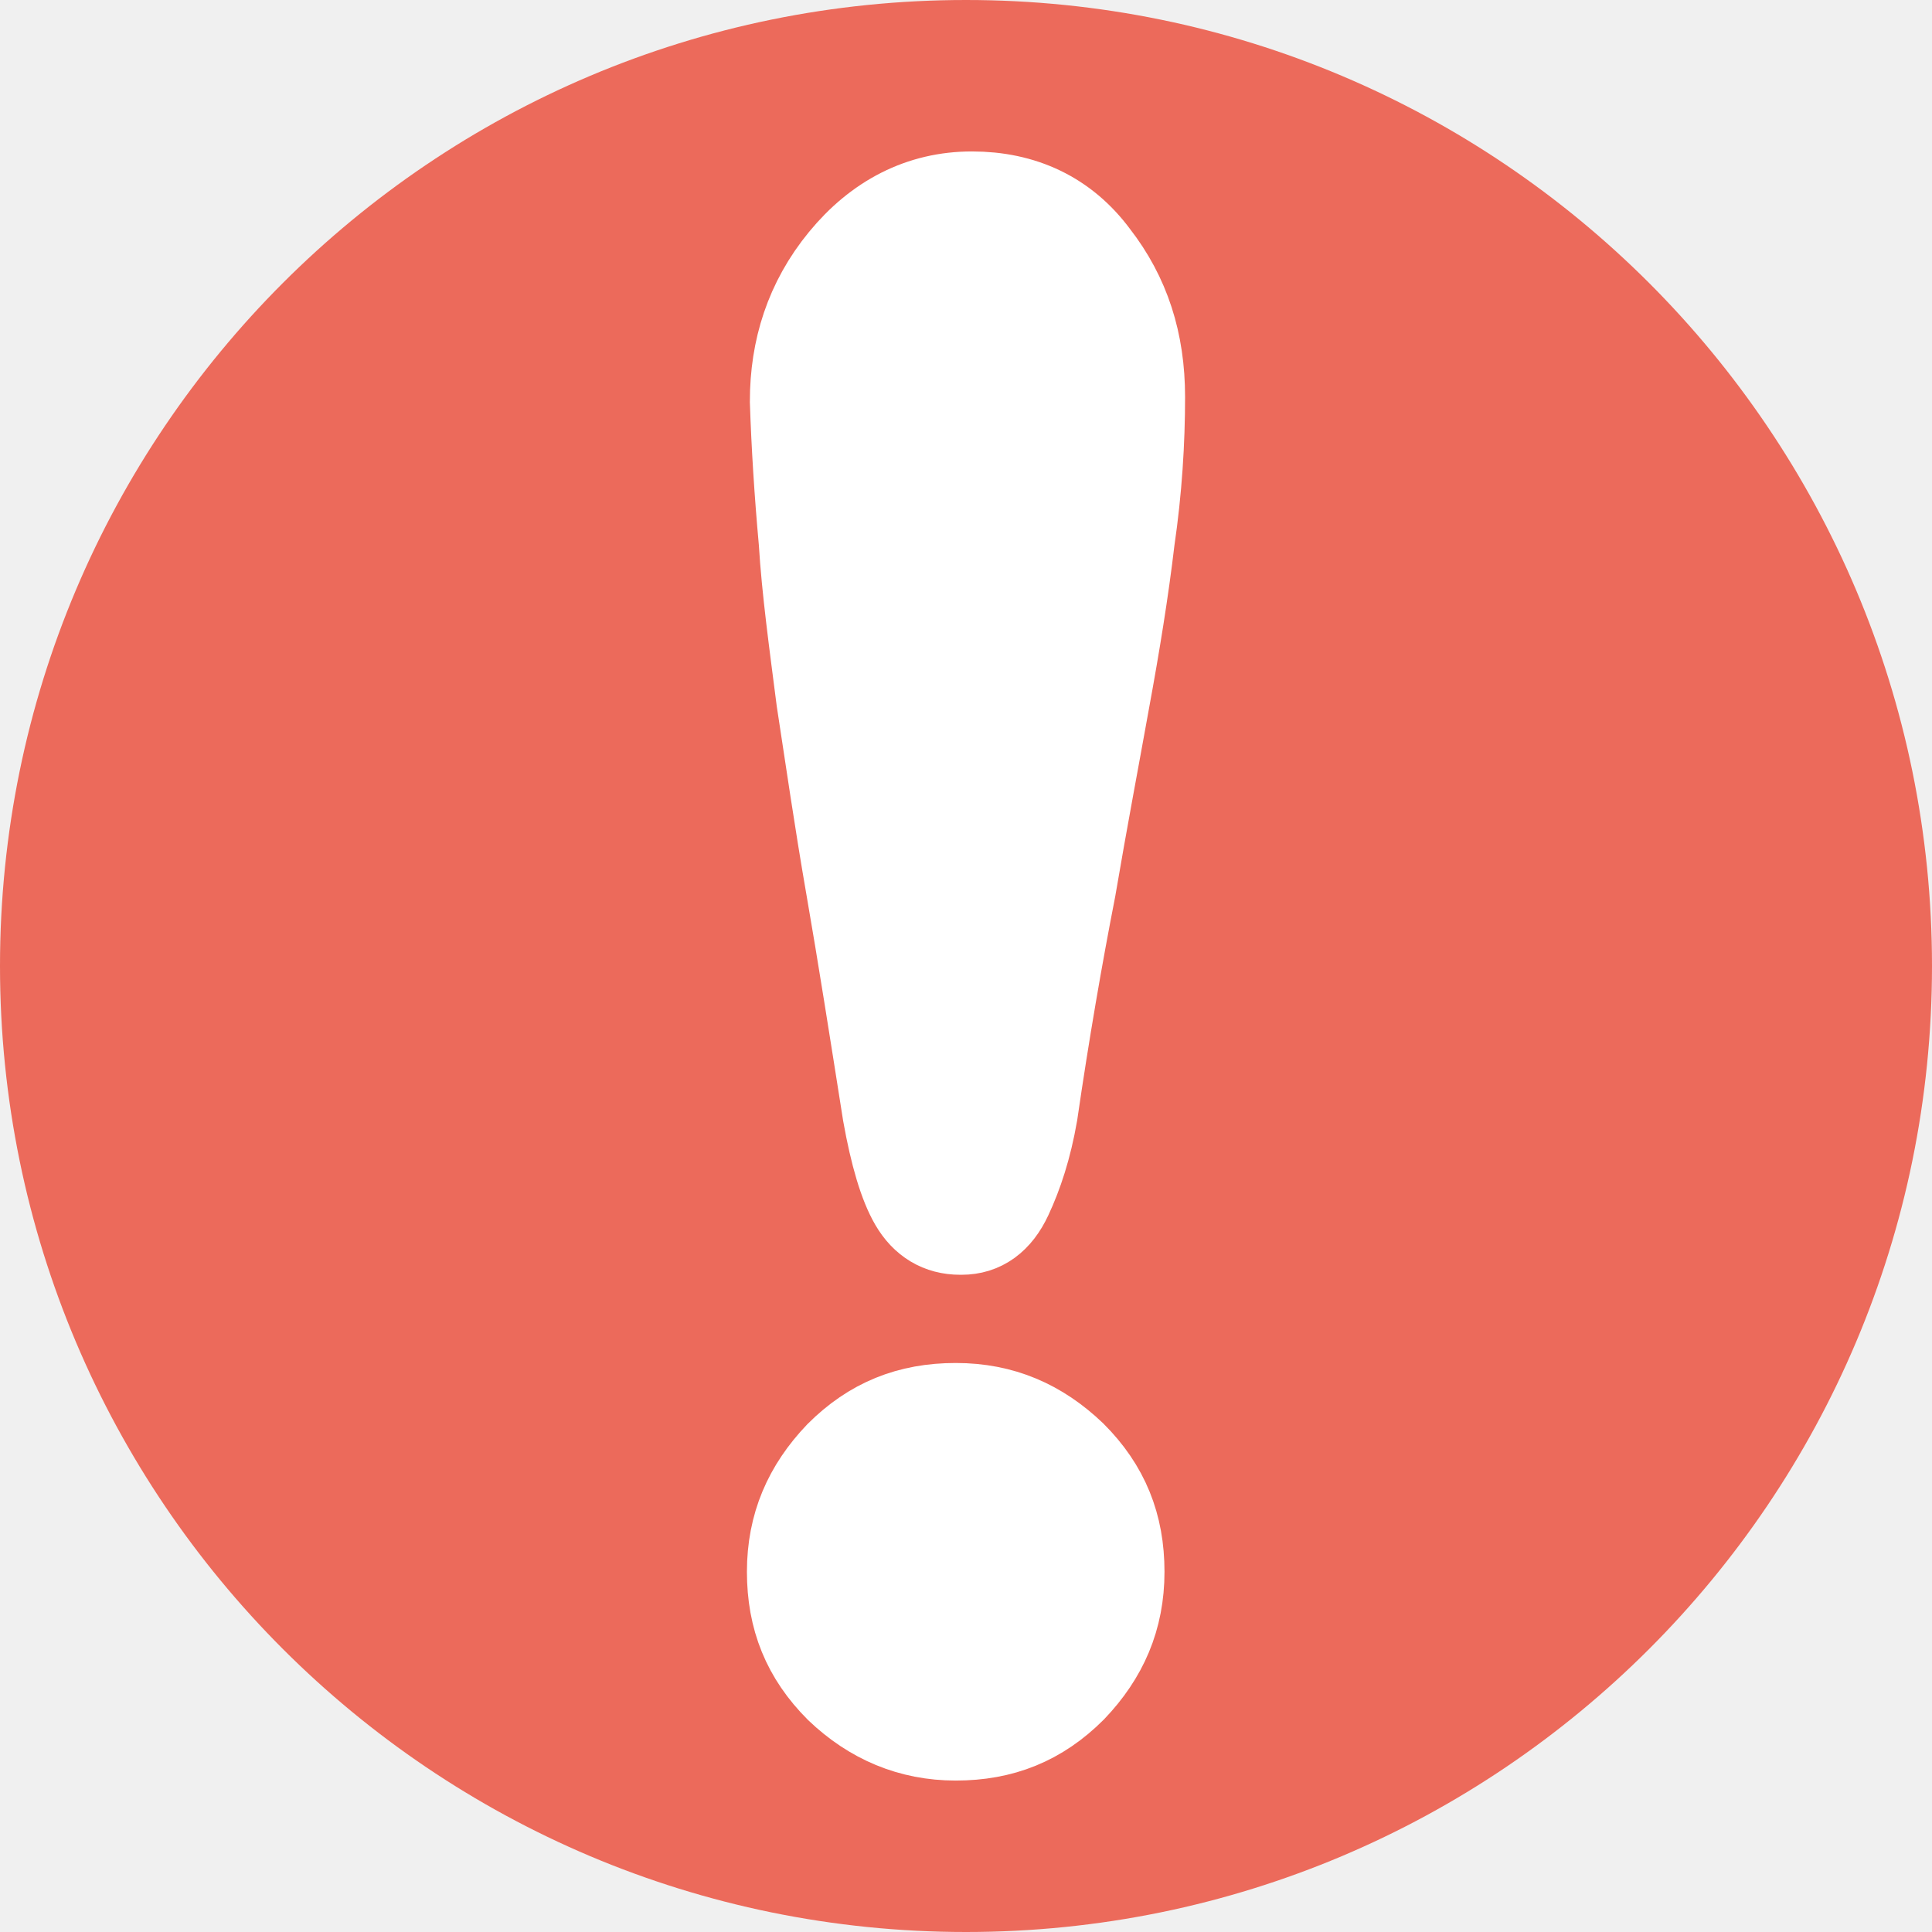
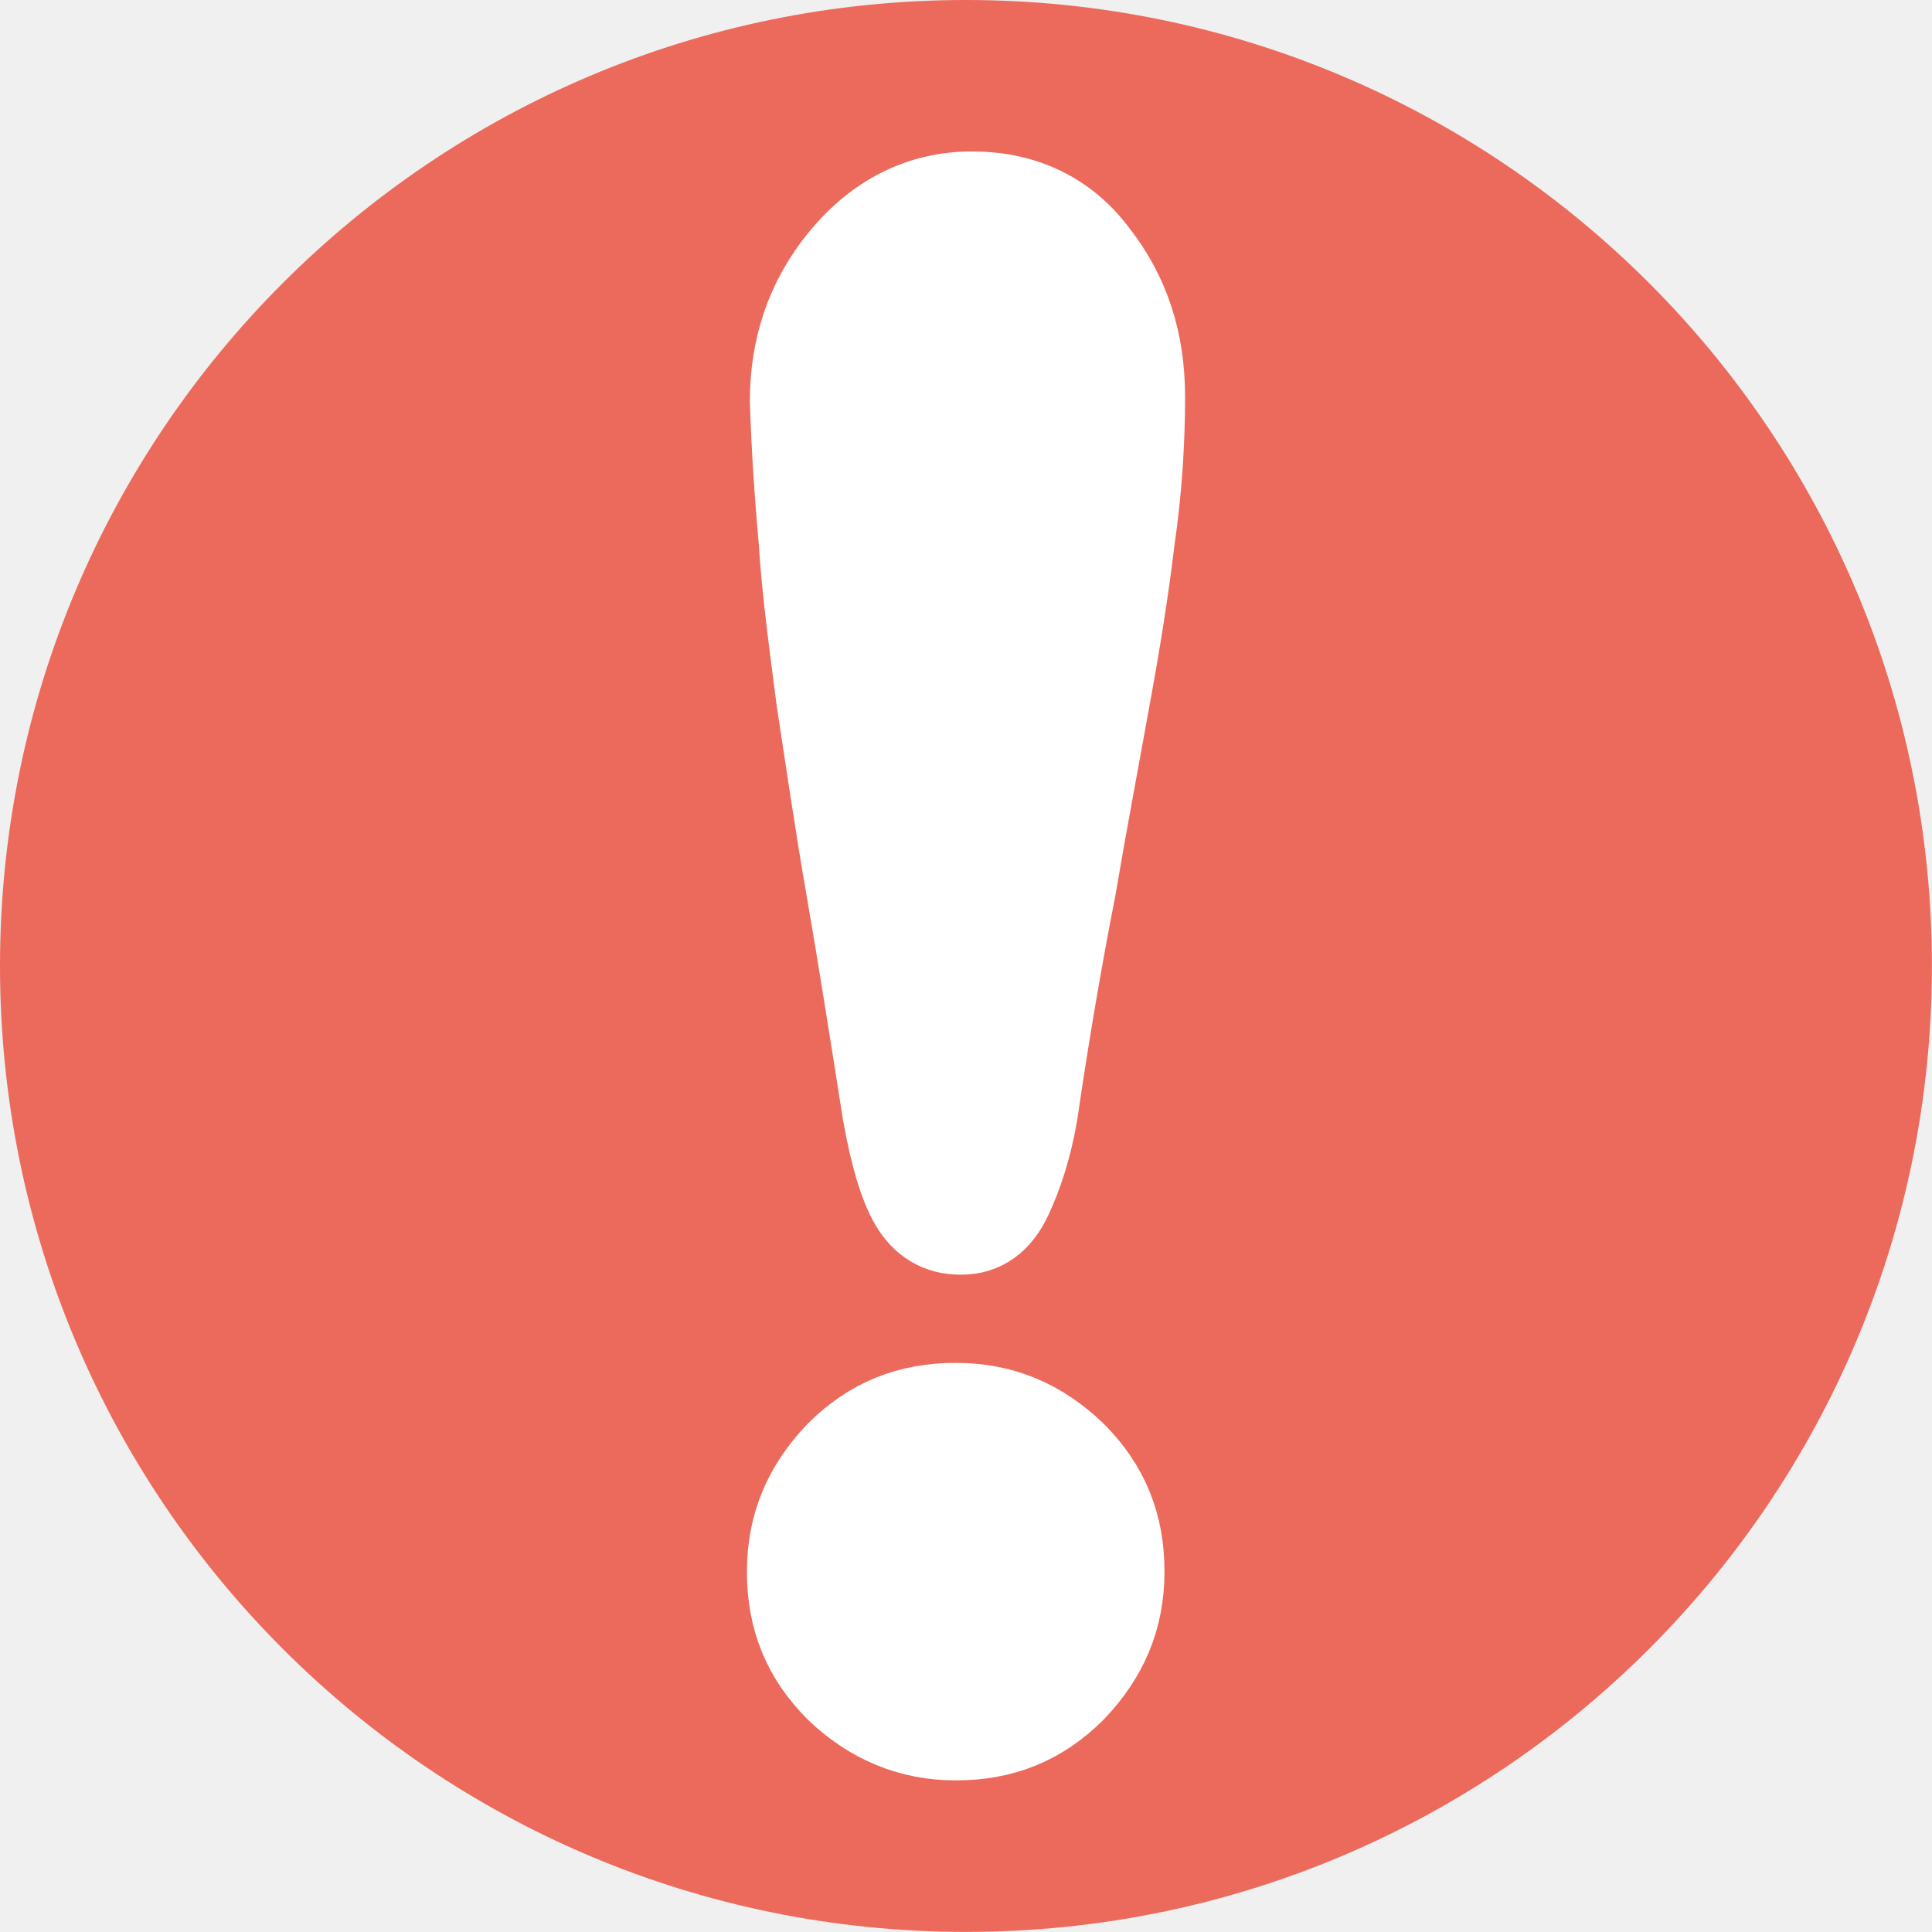
- <svg xmlns="http://www.w3.org/2000/svg" id="Layer_1" data-name="Layer 1" viewBox="0 0 13.14 13.14">
-   <defs>
-     <style>
+ <svg xmlns="http://www.w3.org/2000/svg" id="Layer_1" data-name="Layer 1" viewBox="0 0 21.959 21.957" version="1.1" width="21.959" height="21.957">
+   <defs id="defs1">
+     <style id="style1">
      .cls-1 {
        fill: #fff;
        stroke: #fff;
        stroke-miterlimit: 10;
        stroke-width: .64px;
      }

      .cls-2 {
        fill: #ec6a5b;
      }
    </style>
  </defs>
-   <circle class="cls-2" cx="6.57" cy="6.57" r="6.57" />
-   <g>
-     <path class="cls-1" d="M6.5,11.79c-.3,0-.56-.11-.78-.32-.22-.22-.32-.47-.32-.78s.11-.56.32-.78c.22-.22.47-.32.78-.32s.56.11.78.32c.22.22.32.47.32.78s-.11.56-.32.78c-.22.22-.47.32-.78.32Z" />
-     <path class="cls-1" d="M6.53,8.35c-.13,0-.23-.06-.3-.18s-.13-.32-.18-.6c-.09-.57-.17-1.08-.25-1.54-.08-.46-.14-.88-.2-1.27-.05-.39-.1-.75-.12-1.08-.03-.33-.05-.65-.06-.95,0-.35.1-.67.33-.95.23-.28.52-.43.86-.43s.62.13.82.4c.21.27.31.58.31.95,0,.3-.02.63-.07.97-.04.34-.1.71-.17,1.09-.07.39-.15.81-.23,1.28-.09.46-.18.98-.26,1.53-.04.23-.1.41-.17.56s-.17.22-.3.22Z" />
+   <ellipse class="cls-2" cx="10.979" cy="10.979" id="circle1" style="stroke-width:1.671" rx="10.979" ry="10.979" />
+   <g id="g2" transform="scale(1.671157,1.671005)">
+     <path class="cls-1" d="M 6.5,11.79 C 6.2,11.79 5.94,11.68 5.72,11.47 5.5,11.25 5.4,11 5.4,10.69 5.4,10.38 5.51,10.13 5.72,9.91 5.94,9.69 6.19,9.59 6.5,9.59 6.81,9.59 7.06,9.7 7.28,9.91 7.5,10.13 7.6,10.38 7.6,10.69 7.6,11 7.49,11.25 7.28,11.47 7.06,11.69 6.81,11.79 6.5,11.79 Z" id="path1" />
+     <path class="cls-1" d="M 6.53,8.35 C 6.4,8.35 6.3,8.29 6.23,8.17 6.16,8.05 6.1,7.85 6.05,7.57 5.96,7 5.88,6.49 5.8,6.03 5.72,5.57 5.66,5.15 5.6,4.76 5.55,4.37 5.5,4.01 5.48,3.68 5.45,3.35 5.43,3.03 5.42,2.73 5.42,2.38 5.52,2.06 5.75,1.78 5.98,1.5 6.27,1.35 6.61,1.35 6.95,1.35 7.23,1.48 7.43,1.75 7.64,2.02 7.74,2.33 7.74,2.7 7.74,3 7.72,3.33 7.67,3.67 7.63,4.01 7.57,4.38 7.5,4.76 7.43,5.15 7.35,5.57 7.27,6.04 7.18,6.5 7.09,7.02 7.01,7.57 6.97,7.8 6.91,7.98 6.84,8.13 6.77,8.28 6.67,8.35 6.54,8.35 Z" id="path2" />
  </g>
</svg>
